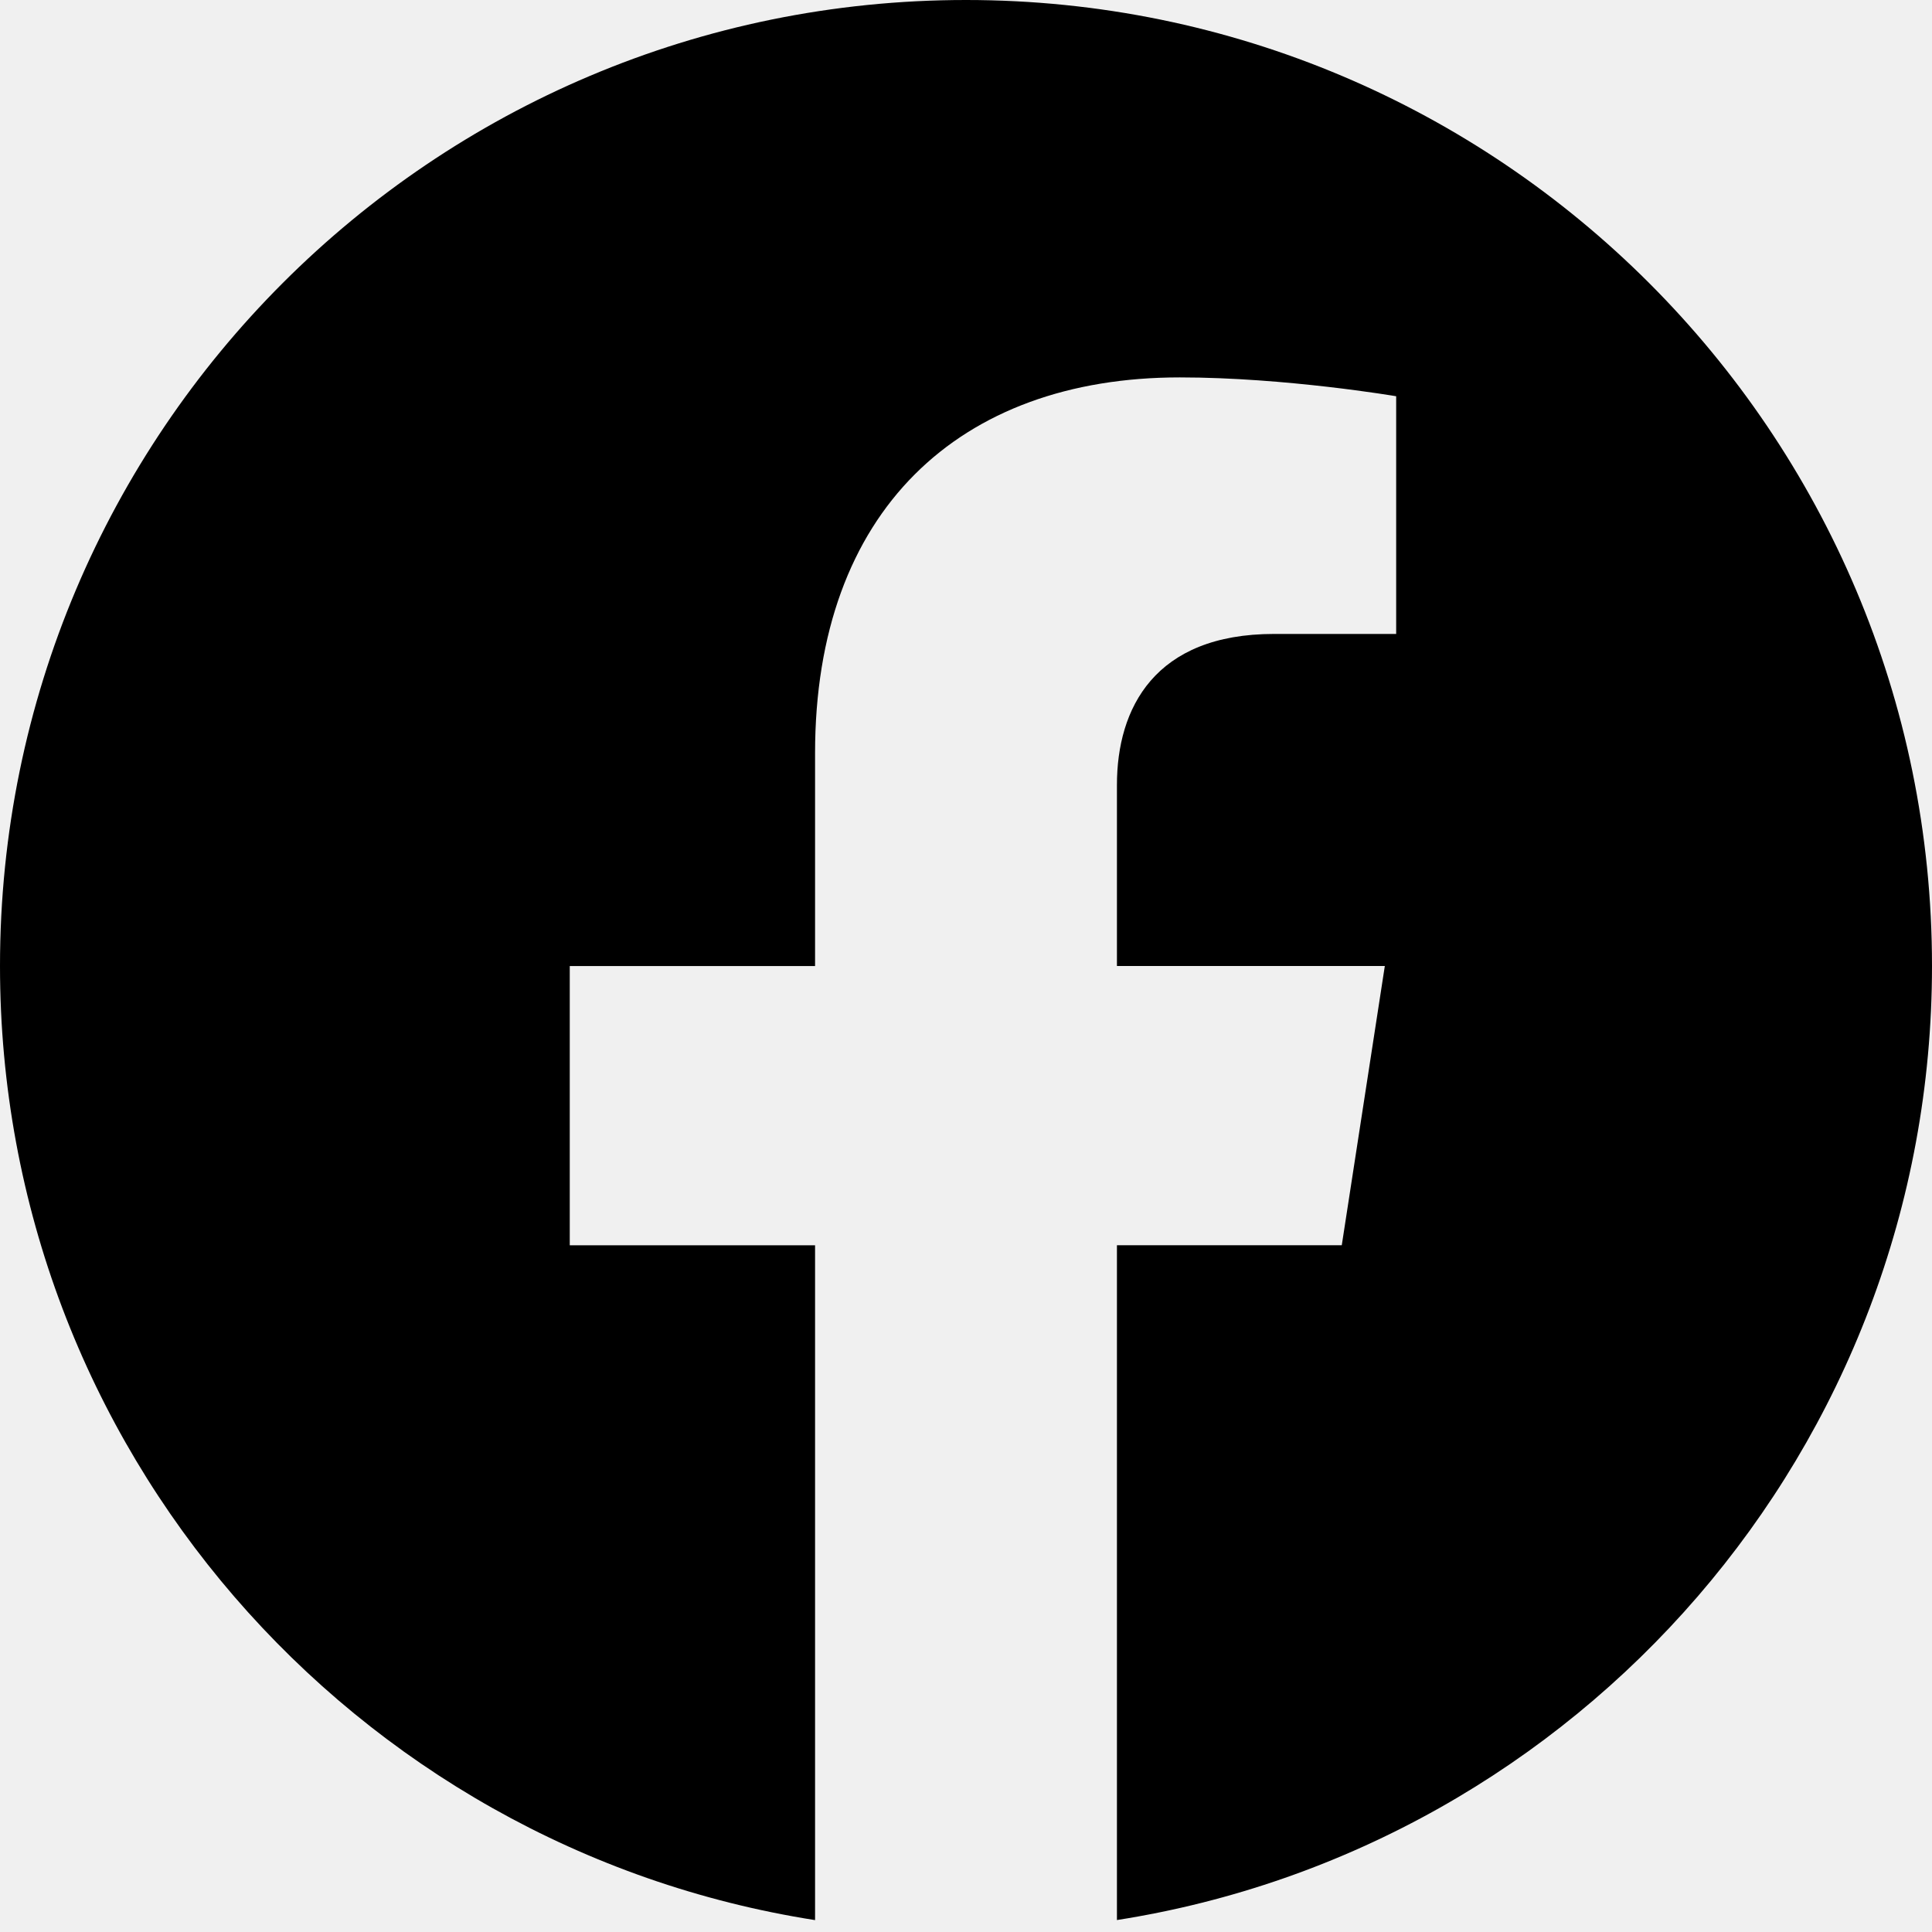
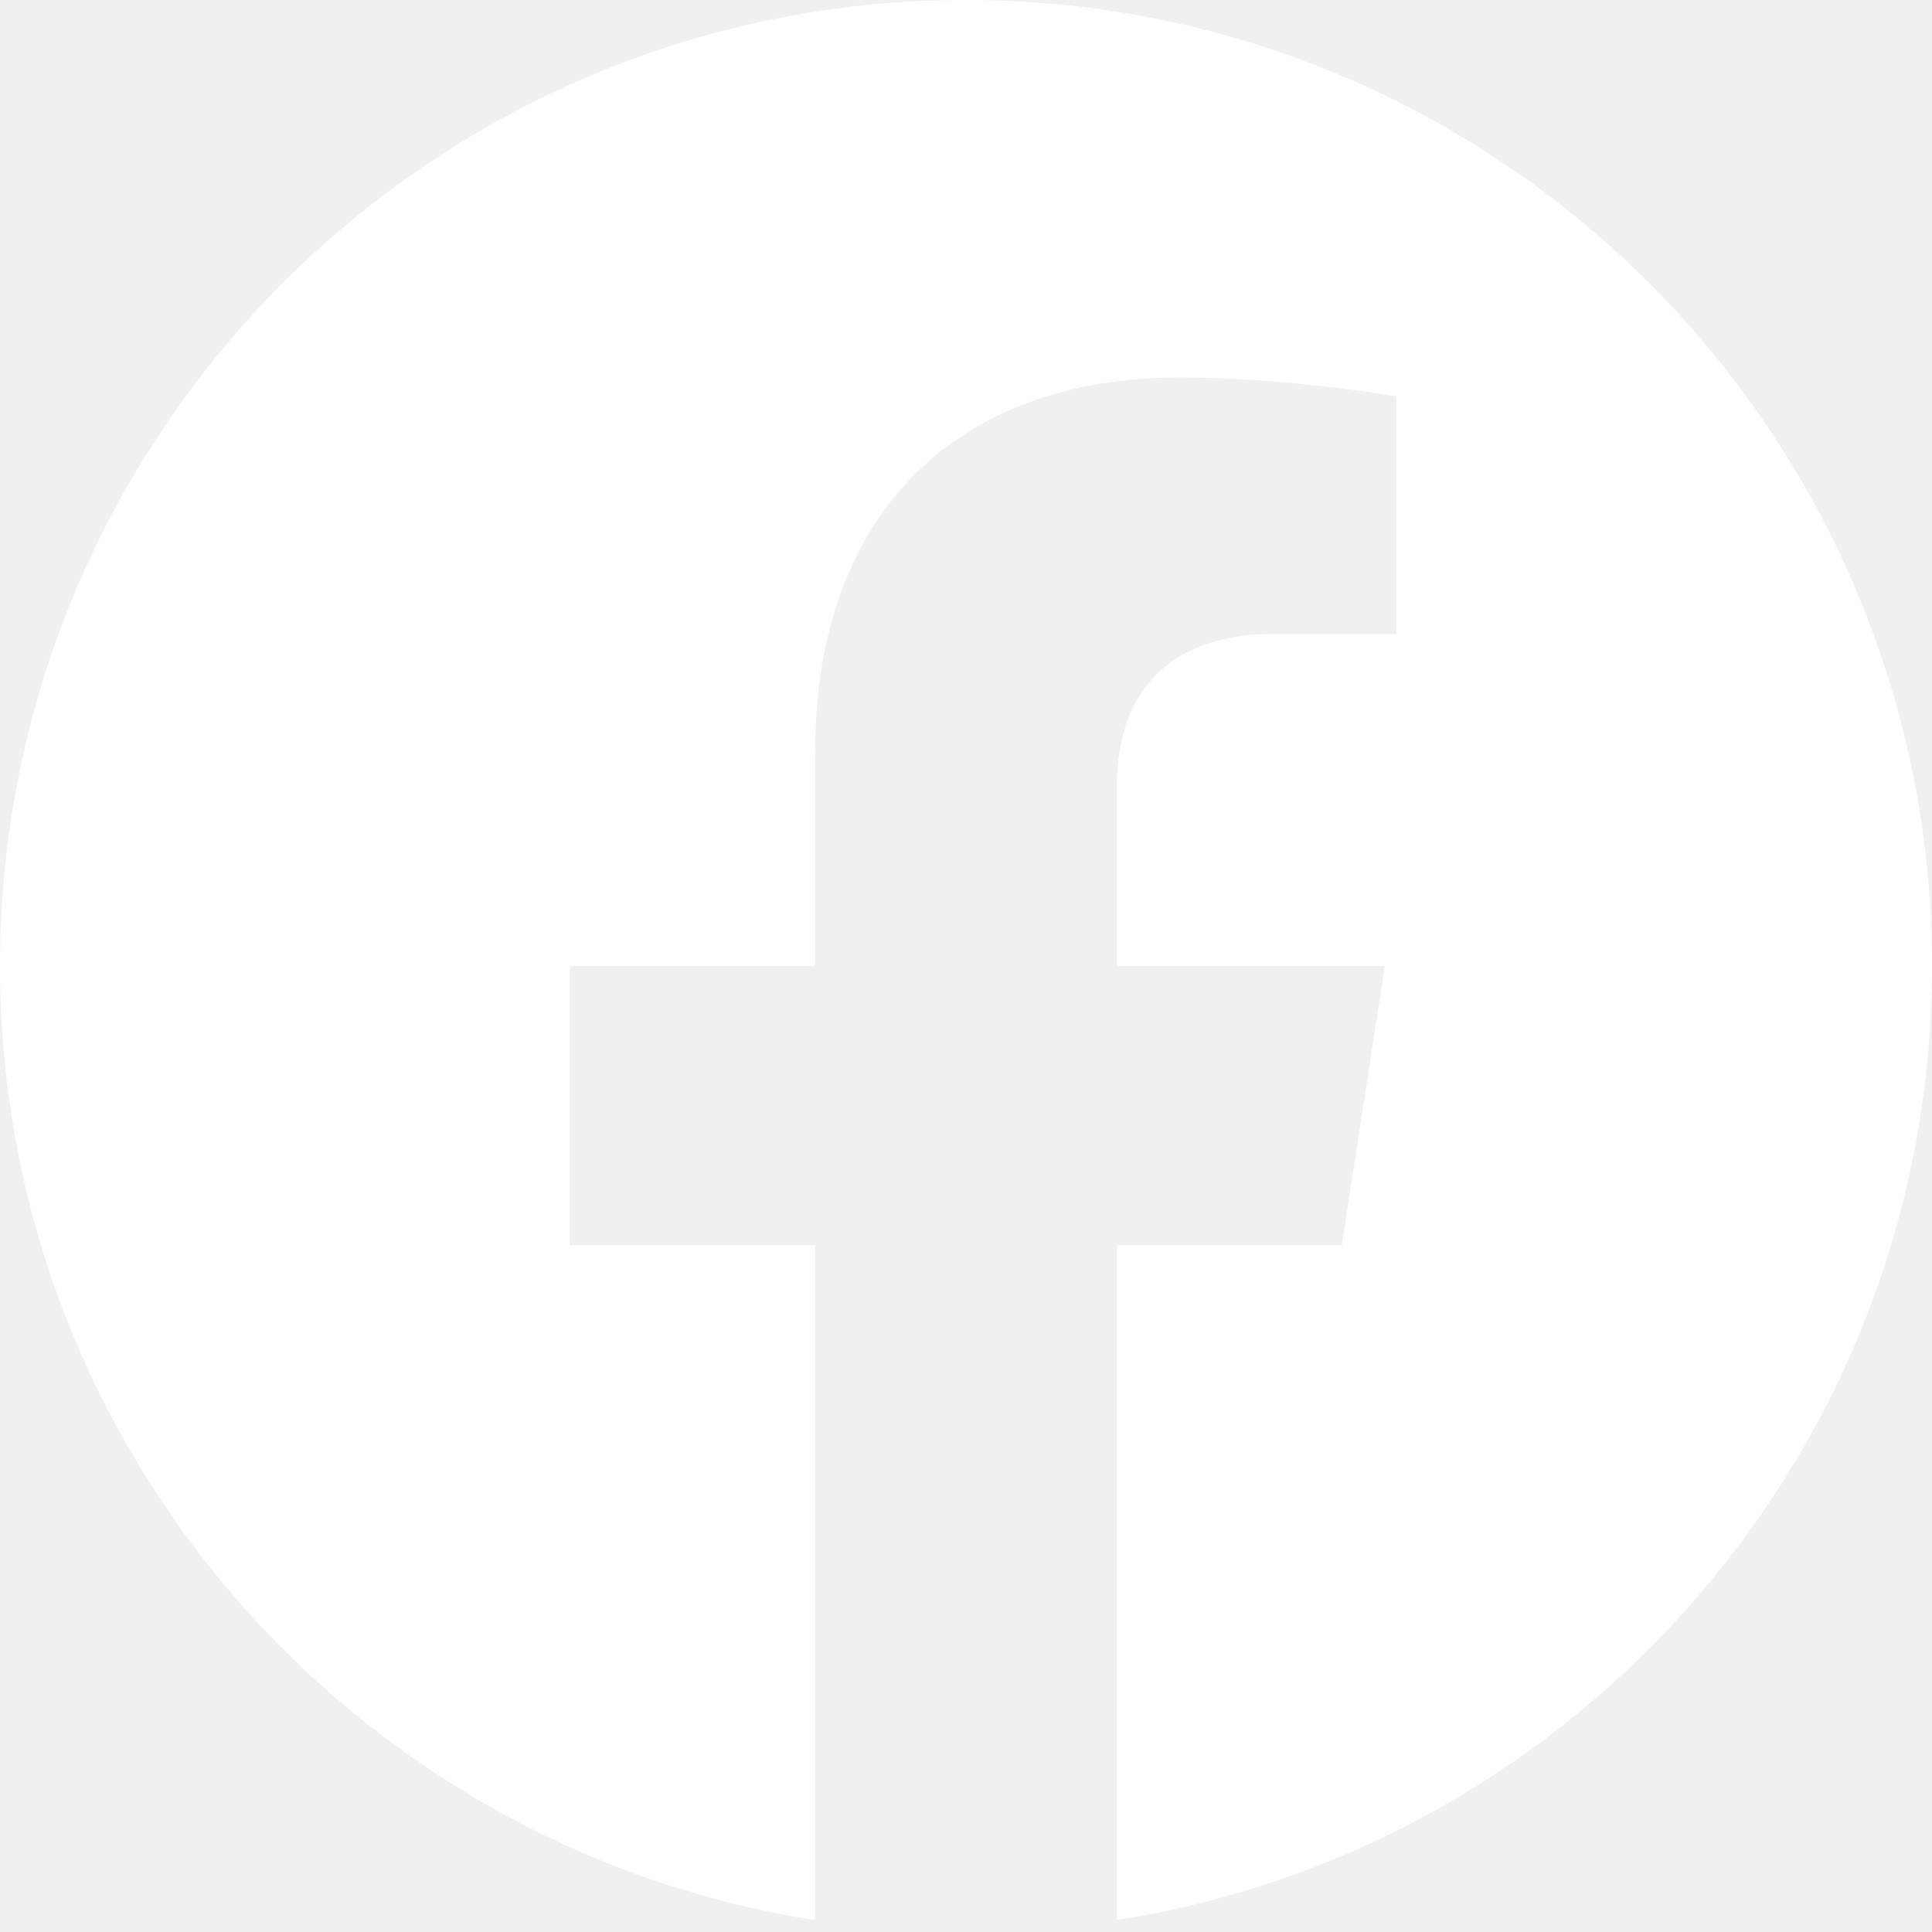
<svg xmlns="http://www.w3.org/2000/svg" width="32" height="32" fill="none">
-   <g clip-path="url(#clip0_1922_18)">
-     <path d="M32 16c0-8.839-7.167-16-16-16C7.161 0 0 7.161 0 16c0 7.984 5.849 14.604 13.5 15.803V20.626H9.437v-4.625H13.5v-3.527c0-4.009 2.385-6.223 6.041-6.223 1.751 0 3.584.312 3.584.312V10.5h-2.021c-1.984 0-2.604 1.235-2.604 2.5v3h4.437l-.713 4.625H18.5v11.177C26.145 30.603 32 23.983 32 15.999V16z" fill="#000" />
+   <g clip-path="url(#clip0_1953_214)">
+     <path d="M32 16c0-8.839-7.167-16-16-16C7.161 0 0 7.161 0 16c0 7.984 5.849 14.604 13.5 15.803V20.626H9.437v-4.625H13.5v-3.527c0-4.009 2.385-6.223 6.041-6.223 1.751 0 3.584.312 3.584.312V10.5h-2.021c-1.984 0-2.604 1.235-2.604 2.5v3h4.437l-.713 4.625H18.5v11.177C26.145 30.603 32 23.983 32 15.999V16z" fill="#fff" />
  </g>
  <defs>
-     <clipPath id="clip0_1922_18">
+     <clipPath id="clip0_1953_214">
      <path fill="#fff" d="M0 0h32v32H0z" />
    </clipPath>
  </defs>
</svg>
